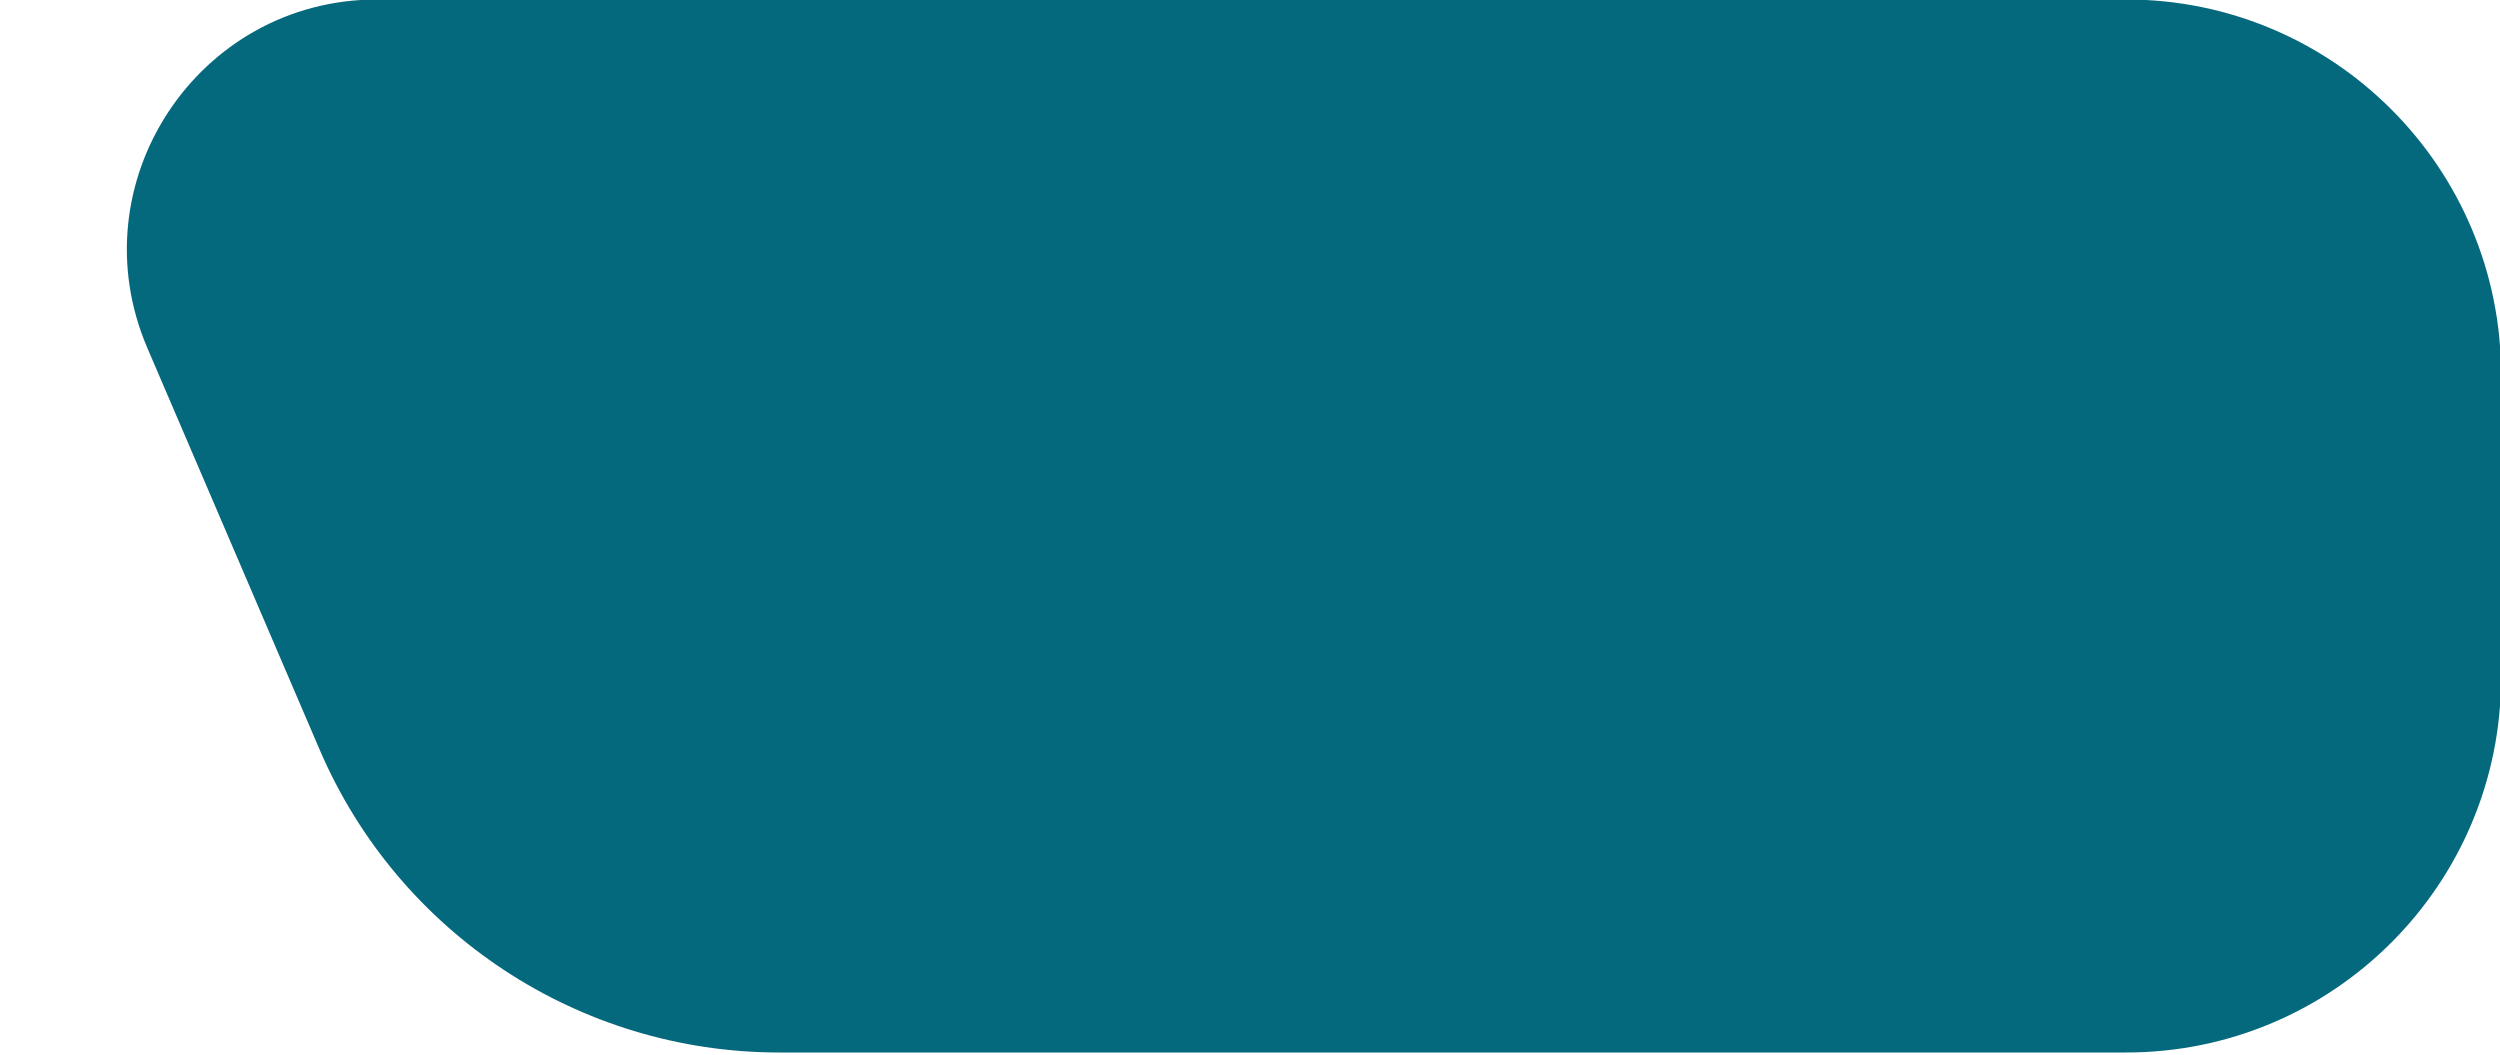
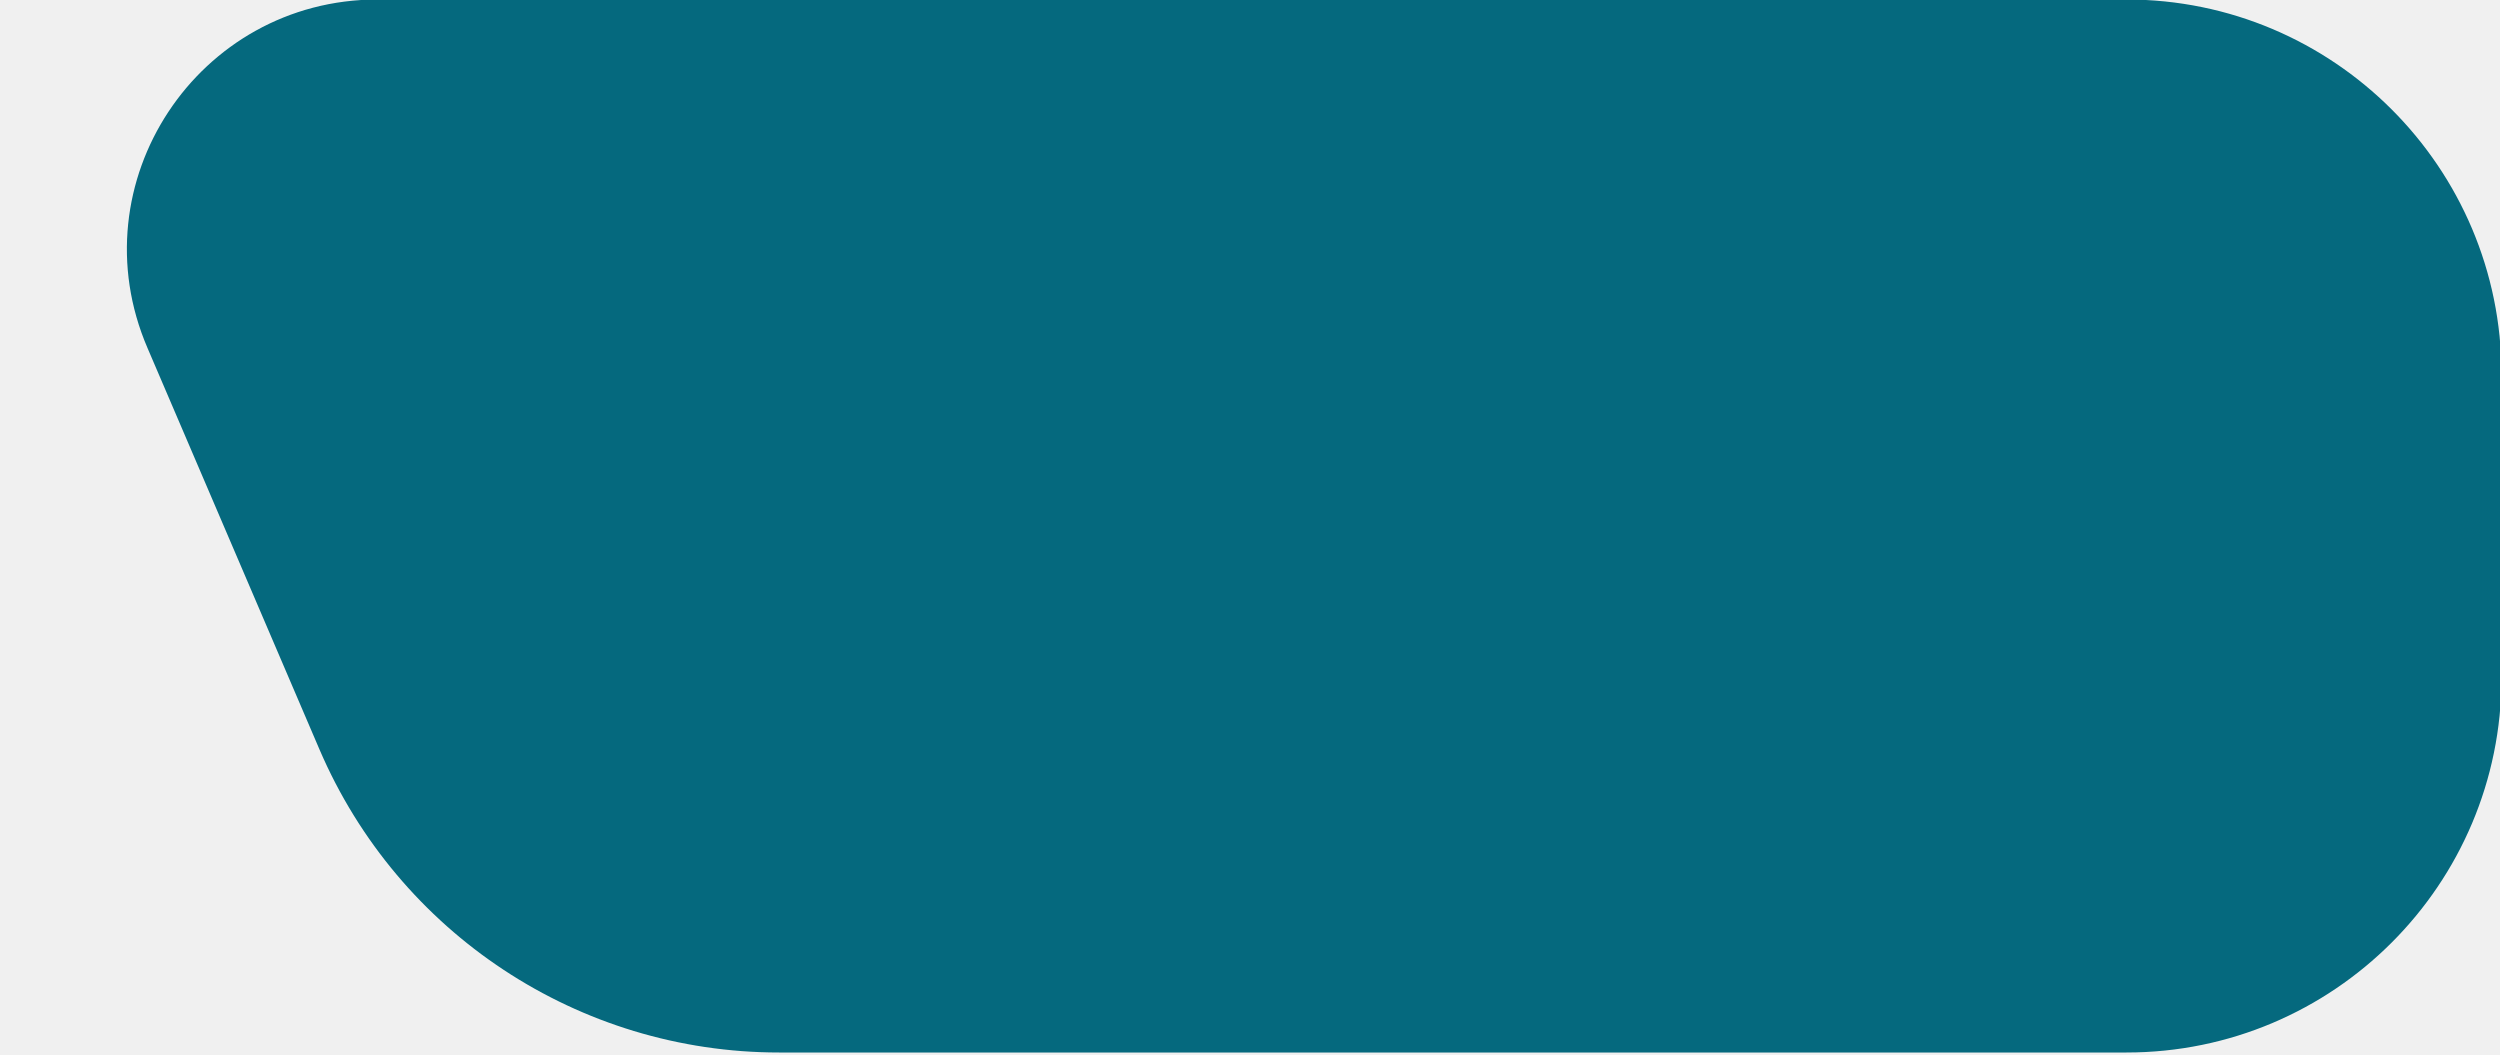
- <svg xmlns="http://www.w3.org/2000/svg" width="500" height="211" viewBox="0 0 500 211" fill="none">
-   <g clip-path="url(#clip0_0_3)">
-     <rect width="500" height="211" fill="white" />
-     <path d="M29.473 69.605C15.321 36.61 39.522 -0.105 75.425 -0.105H425.218C466.639 -0.105 500.218 33.474 500.218 74.895V135.5C500.218 176.921 466.639 210.5 425.218 210.5H155.825C115.832 210.5 79.686 186.673 63.922 149.919L29.473 69.605Z" fill="#05697E" />
+ <svg xmlns="http://www.w3.org/2000/svg" version="1.1" id="Layer_1" x="0px" y="0px" viewBox="0 0 500 211" style="enable-background:new 0 0 500 211;" xml:space="preserve">
+   <style type="text/css">
+ 	.st0{fill:#05697E;}
+ </style>
+   <g>
+     <g>
+       <path class="st0" d="M29.5,69.6c-14.2-33,10-69.7,46-69.7h349.8c41.4,0,75,33.6,75,75v60.6c0,41.4-33.6,75-75,75H155.8    c-40,0-76.1-23.8-91.9-60.6L29.5,69.6z" />
+     </g>
  </g>
-   <defs>
-     <clipPath id="clip0_0_3">
-       <rect width="500" height="211" fill="white" />
-     </clipPath>
-   </defs>
</svg>
